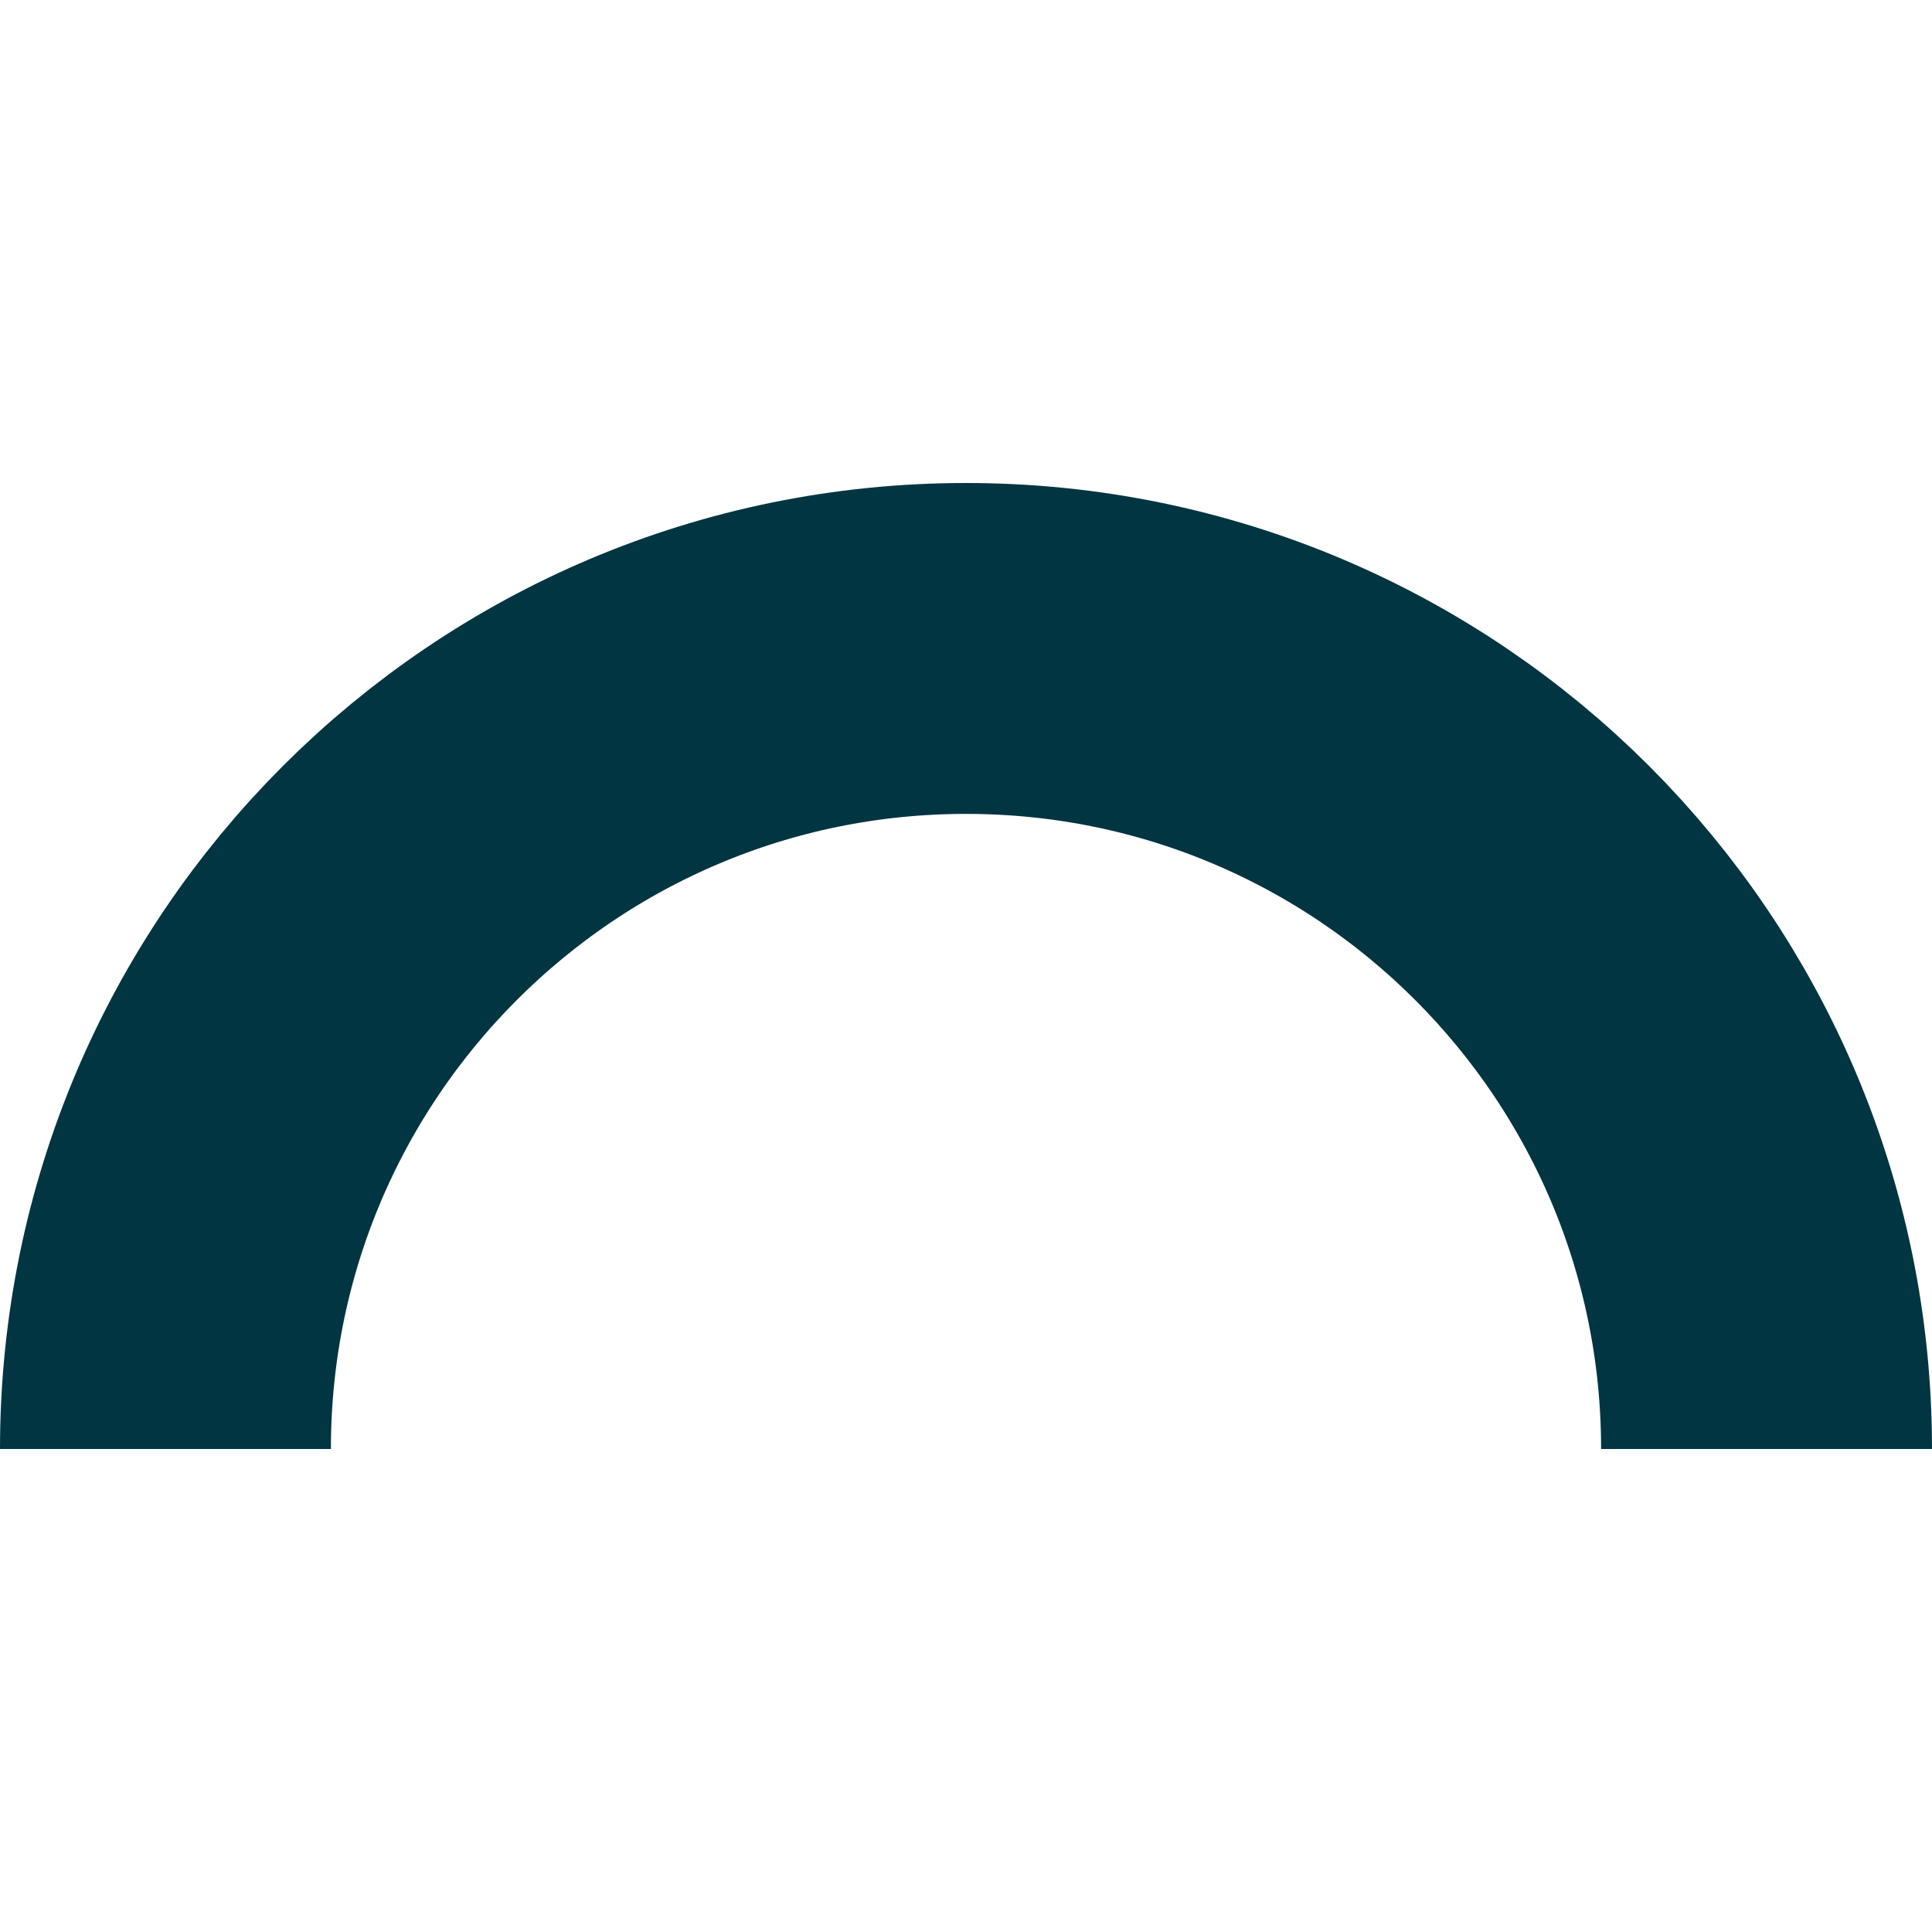
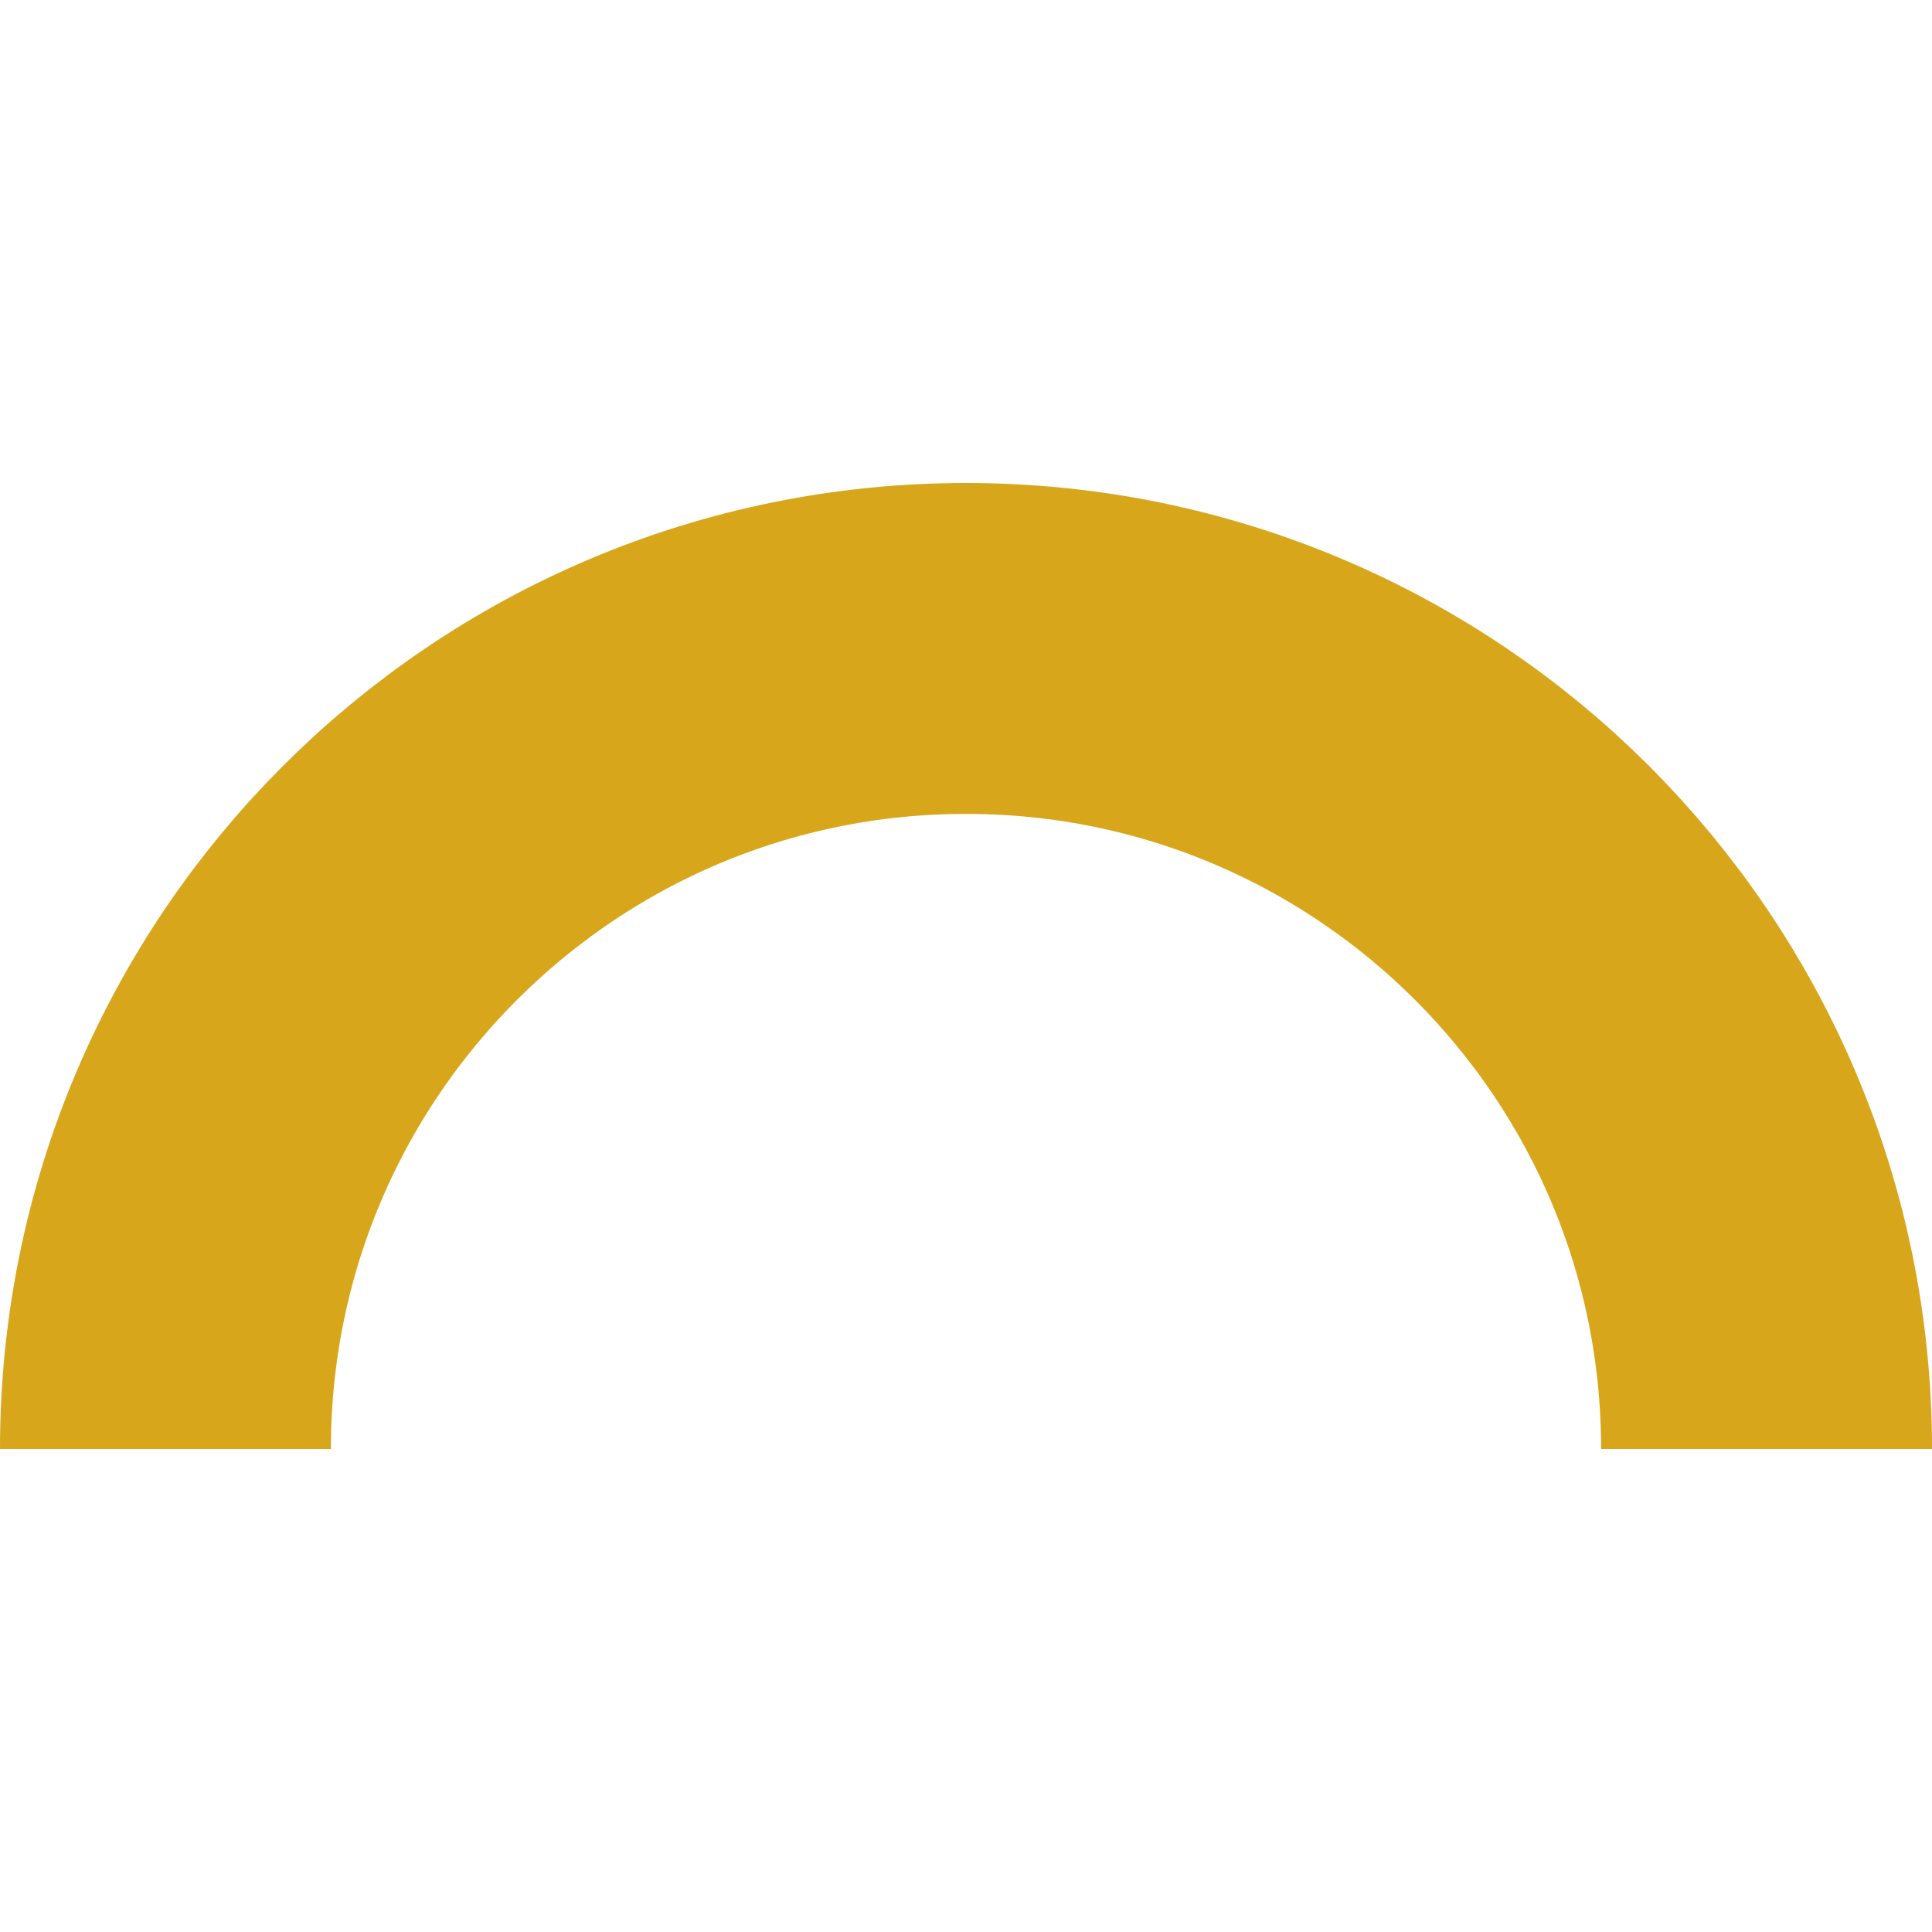
<svg xmlns="http://www.w3.org/2000/svg" width="30" height="30" viewBox="0 0 362 181" fill="none">
-   <path d="M331 181C331 98.157 263.843 31 181 31C98.157 31 31 98.157 31 181" stroke="#013542" stroke-width="62" />
+   <path d="M331 181C331 98.157 263.843 31 181 31C98.157 31 31 98.157 31 181" stroke="#D7A61B" stroke-width="62" />
</svg>
